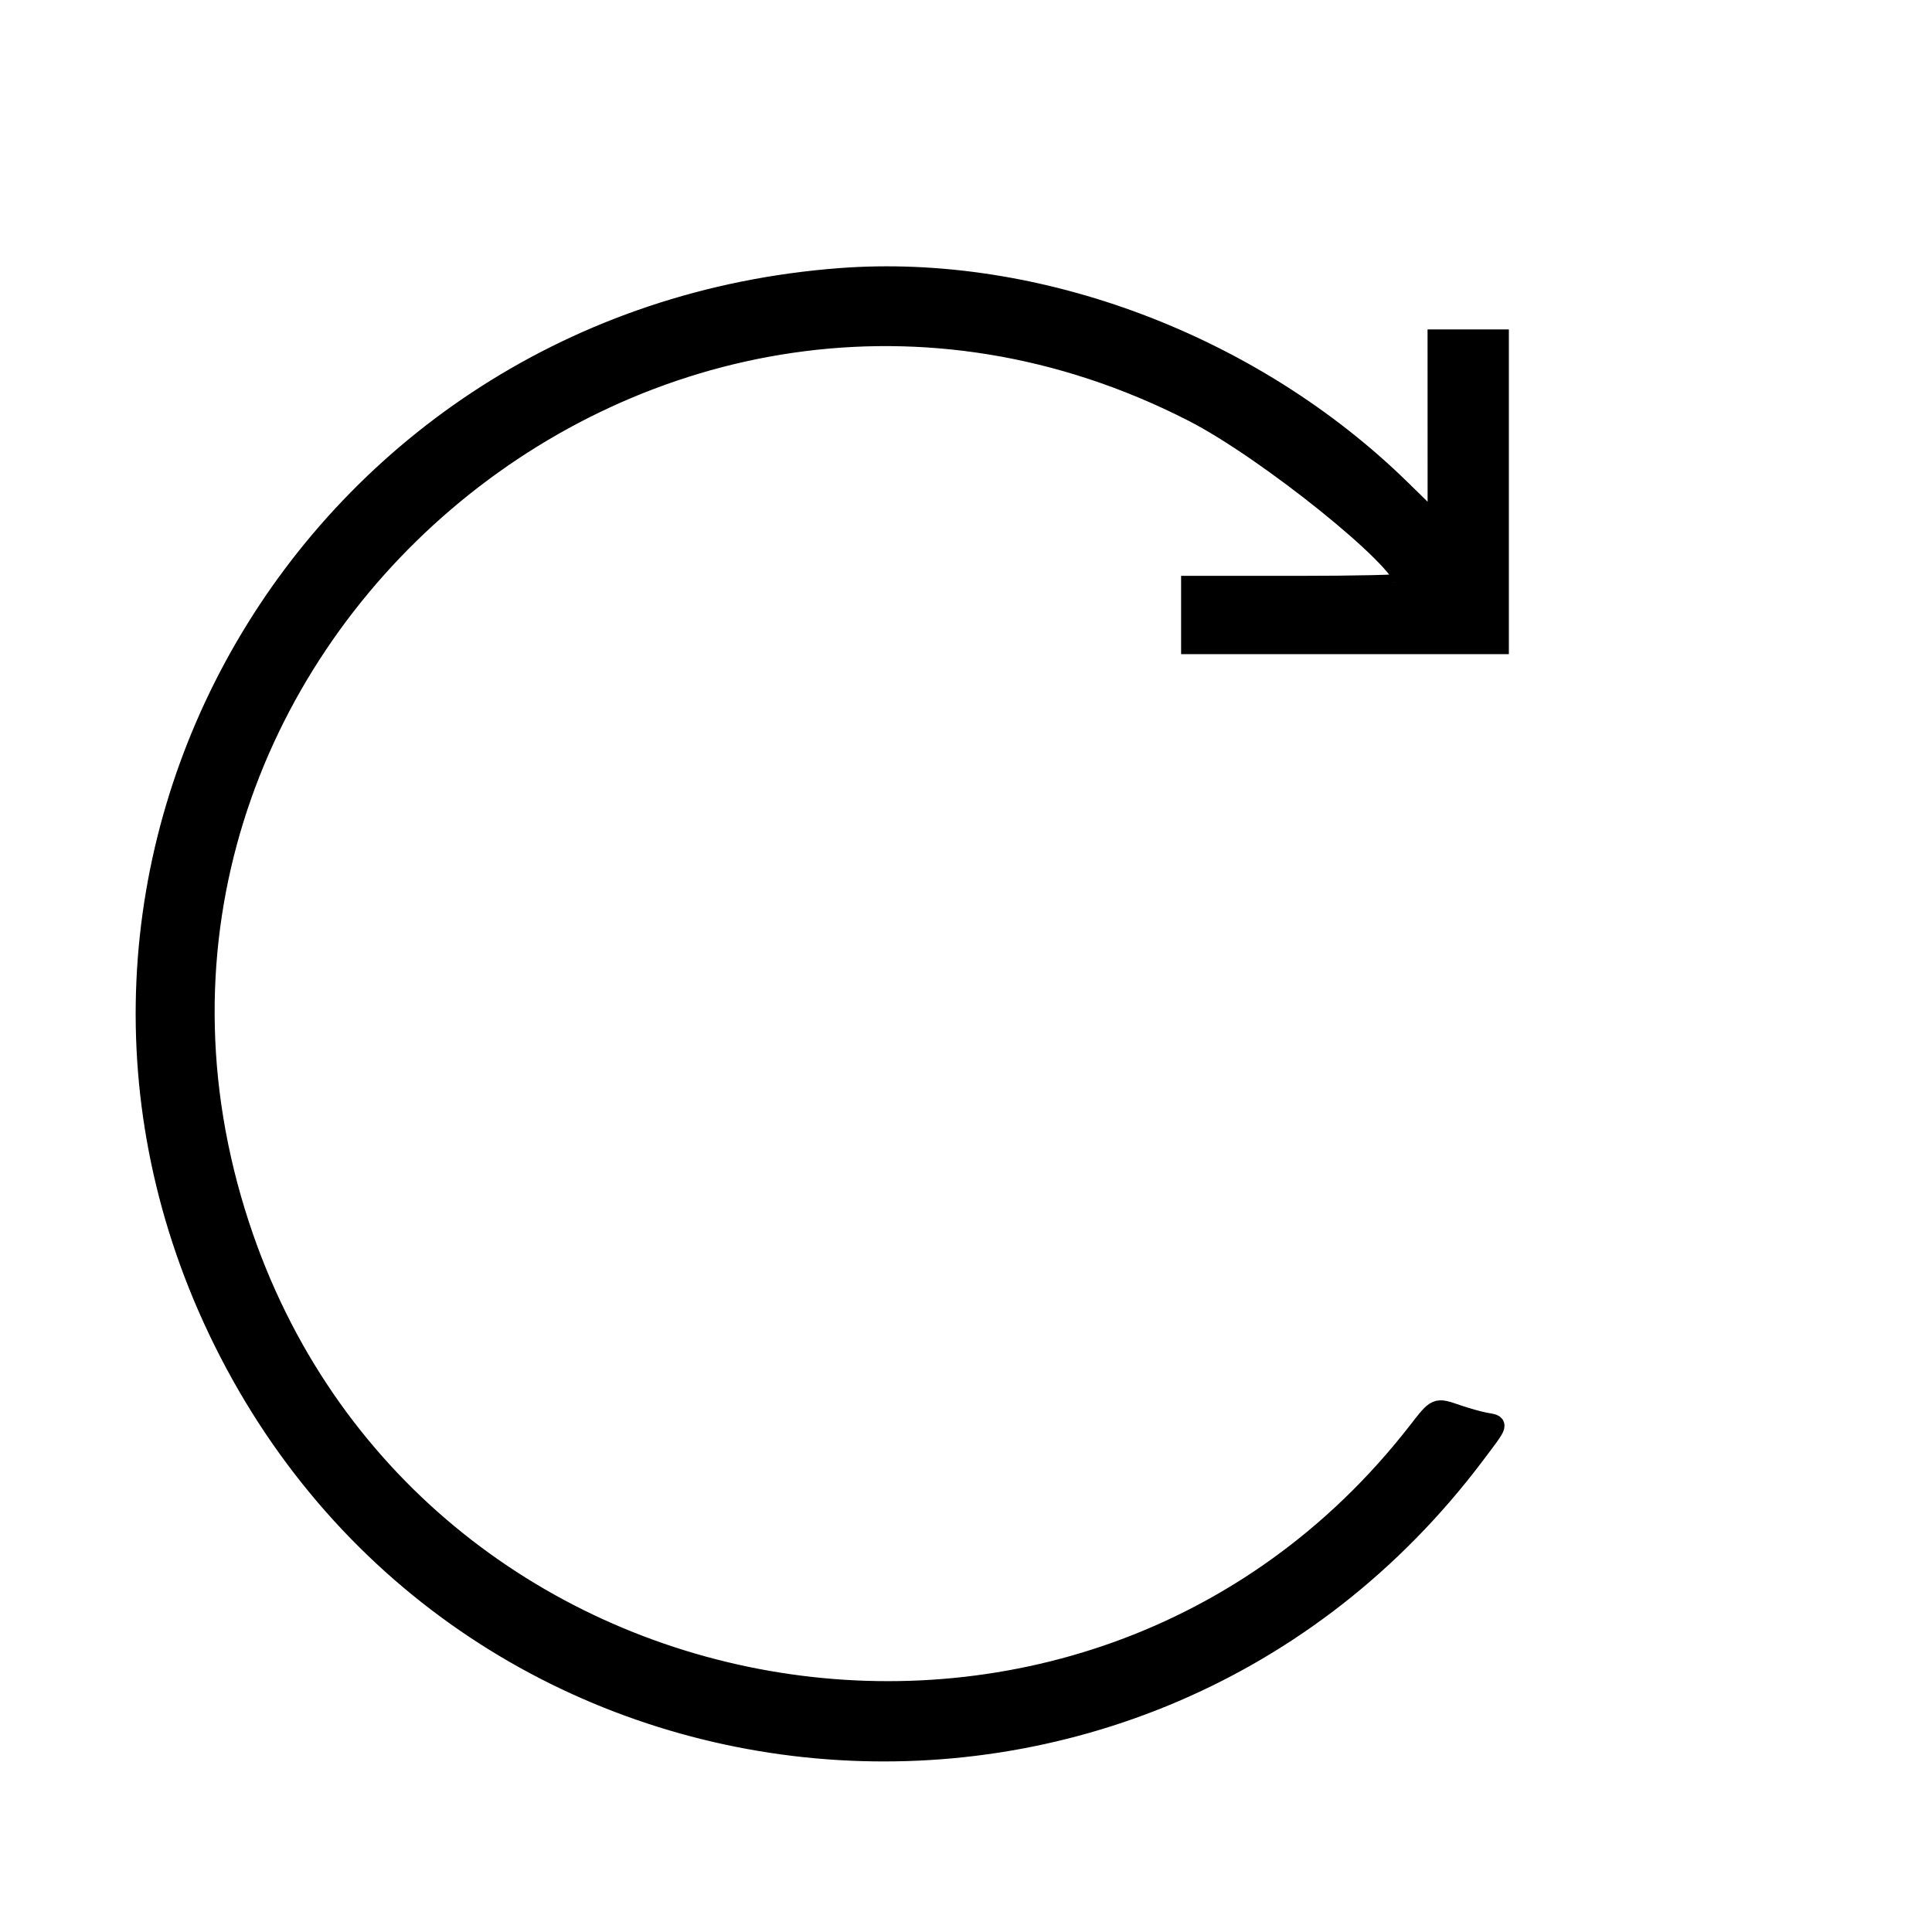
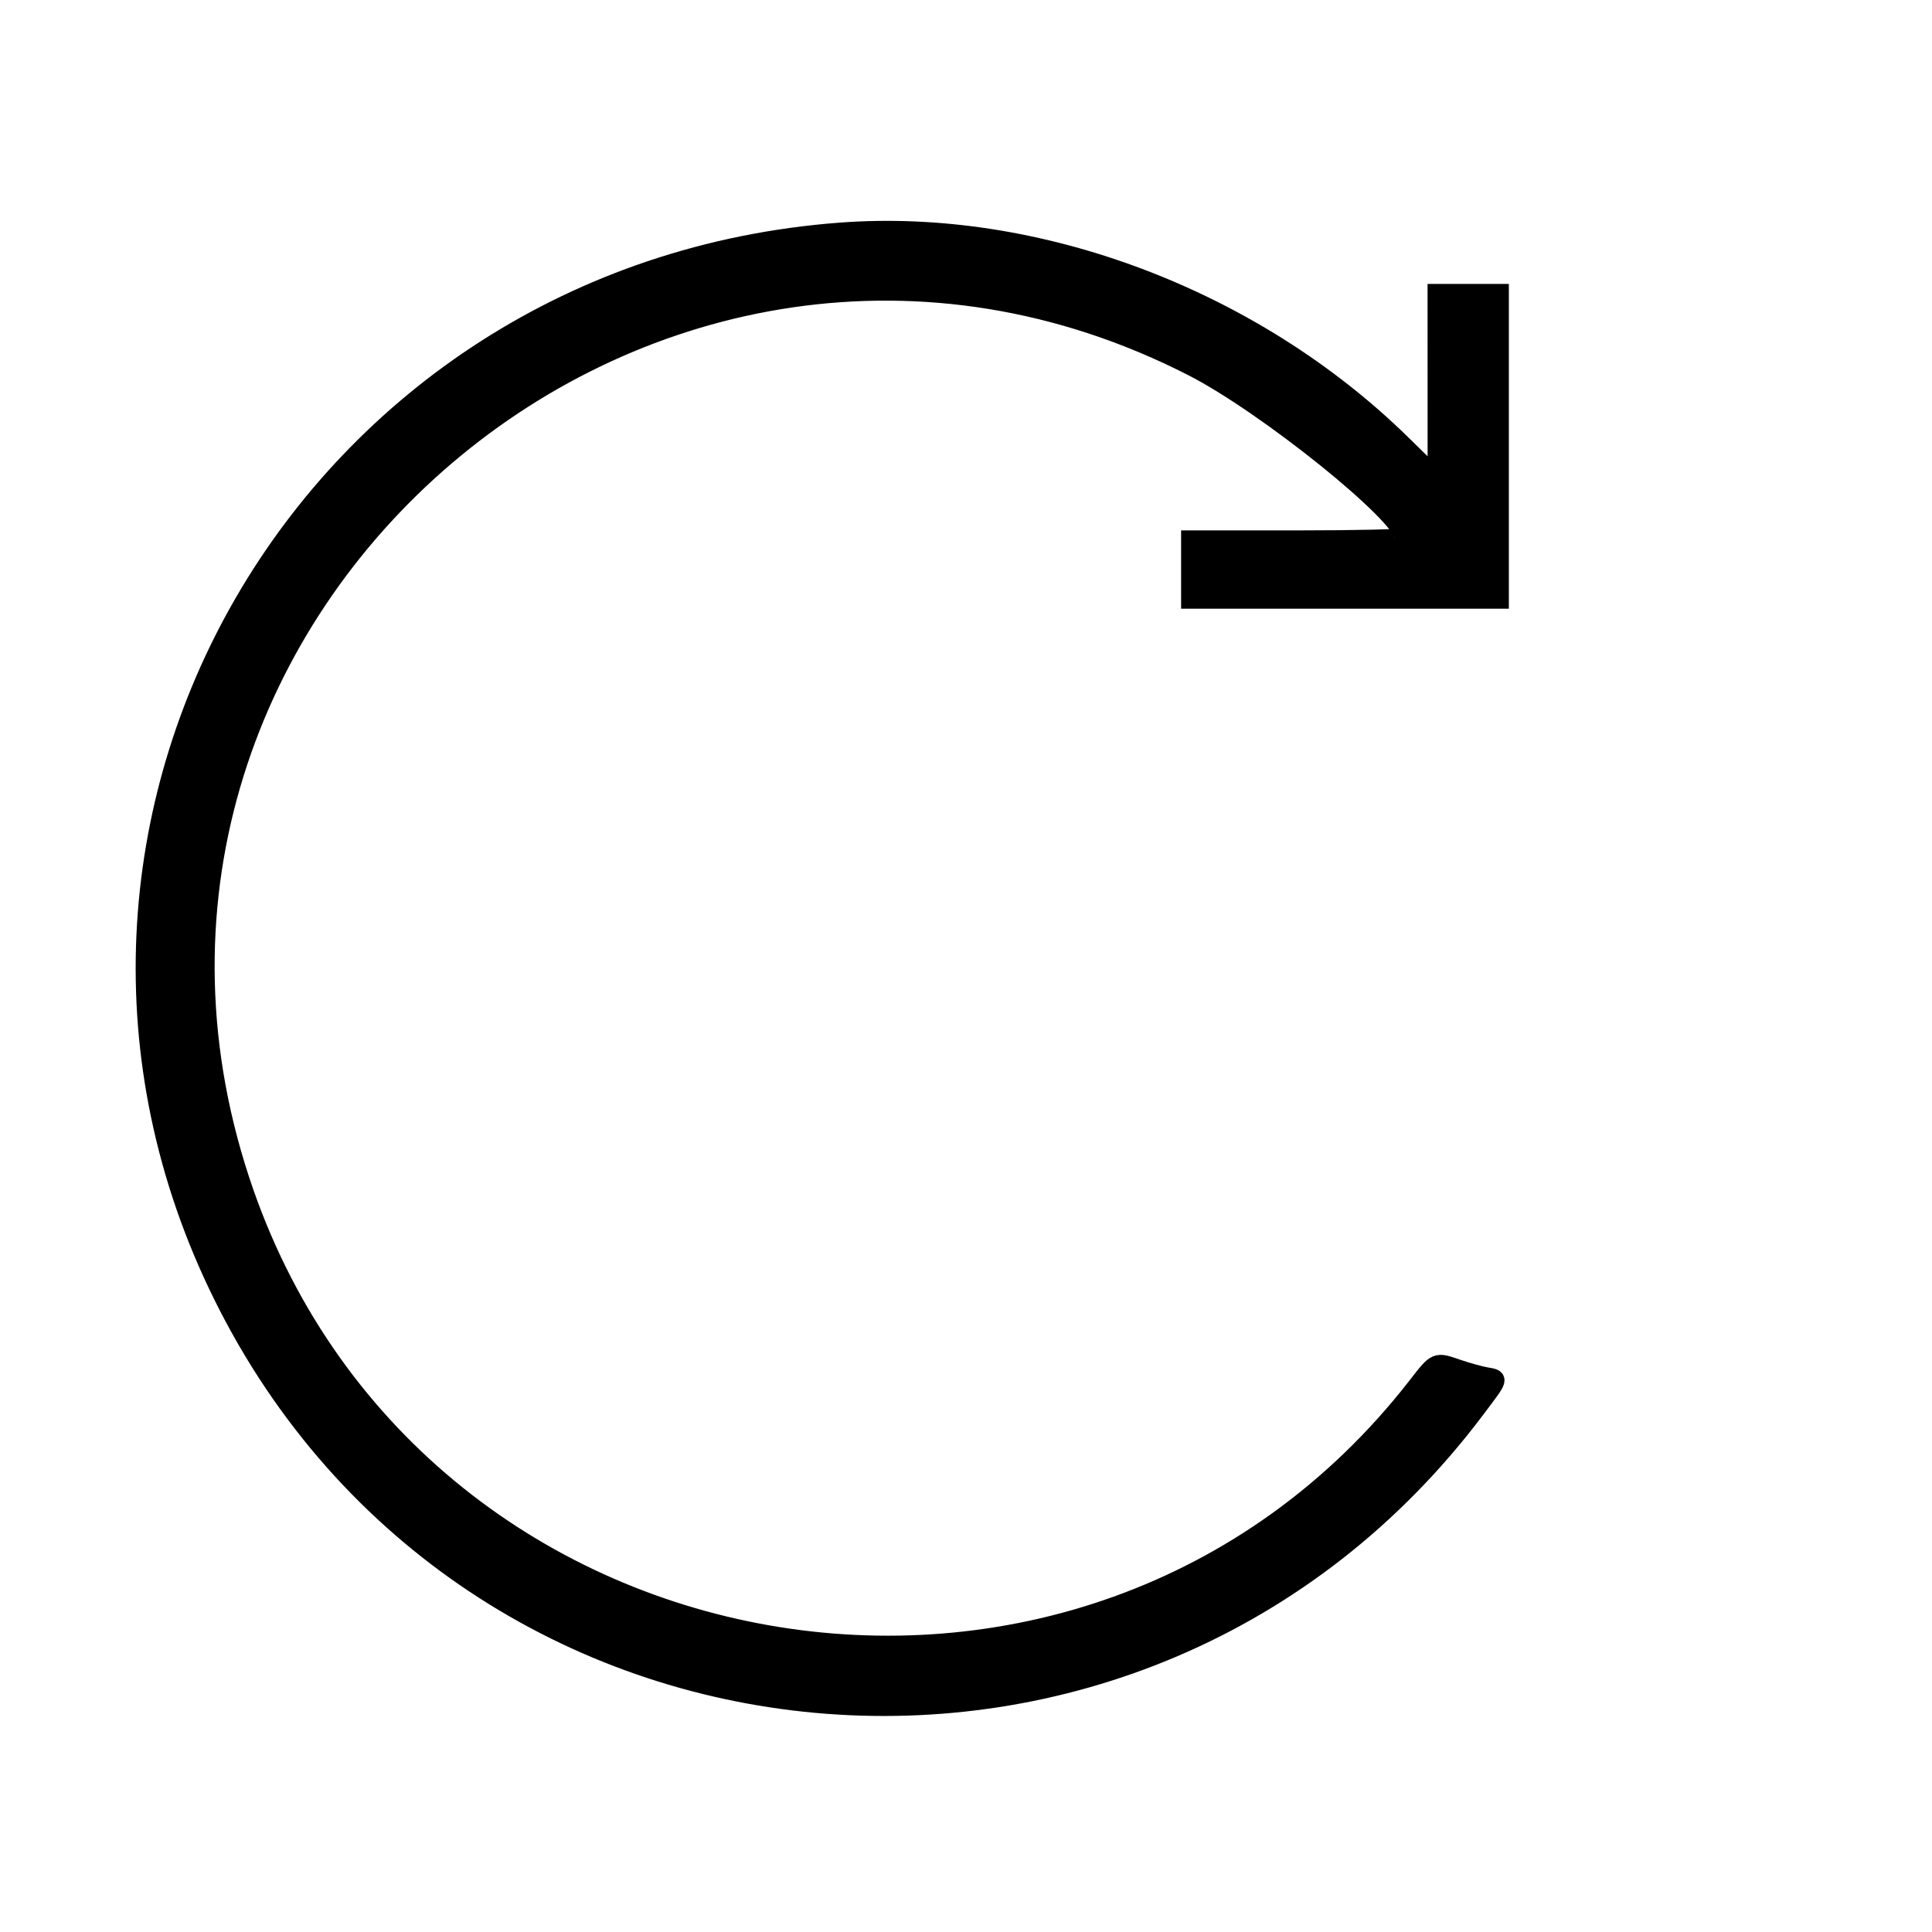
- <svg xmlns="http://www.w3.org/2000/svg" id="svg" width="300" height="300" viewBox="0, -50, 425, 425" version="1.1">
+ <svg xmlns="http://www.w3.org/2000/svg" id="svg" width="300" height="300" viewBox="0, -40, 425, 425" version="1.1">
  <g id="svgg">
    <path id="path0" d="M184.793 10.972 C 67.840 19.834,-2.505 140.975,48.920 244.959 C 102.767 353.840,251.523 367.336,324.705 269.979 C 330.045 262.875,329.917 263.323,326.777 262.741 C 325.413 262.488,322.689 261.731,320.723 261.058 C 315.775 259.364,316.040 259.251,311.596 264.959 C 238.877 358.357,89.855 332.175,52.876 219.504 C 11.672 93.959,144.602 -19.466,262.348 40.770 C 278.583 49.076,308.760 73.371,308.760 78.136 C 308.760 78.434,298.198 78.678,285.289 78.678 L 261.818 78.678 261.818 85.289 L 261.818 91.901 295.868 91.901 L 329.917 91.901 329.917 58.182 L 329.917 24.463 322.975 24.463 L 316.033 24.463 316.040 44.793 L 316.046 65.124 308.271 57.516 C 275.600 25.550,228.200 7.683,184.793 10.972 " stroke="#000" stroke-width="4" fill="#000000" fill-rule="evenodd" />
  </g>
</svg>
